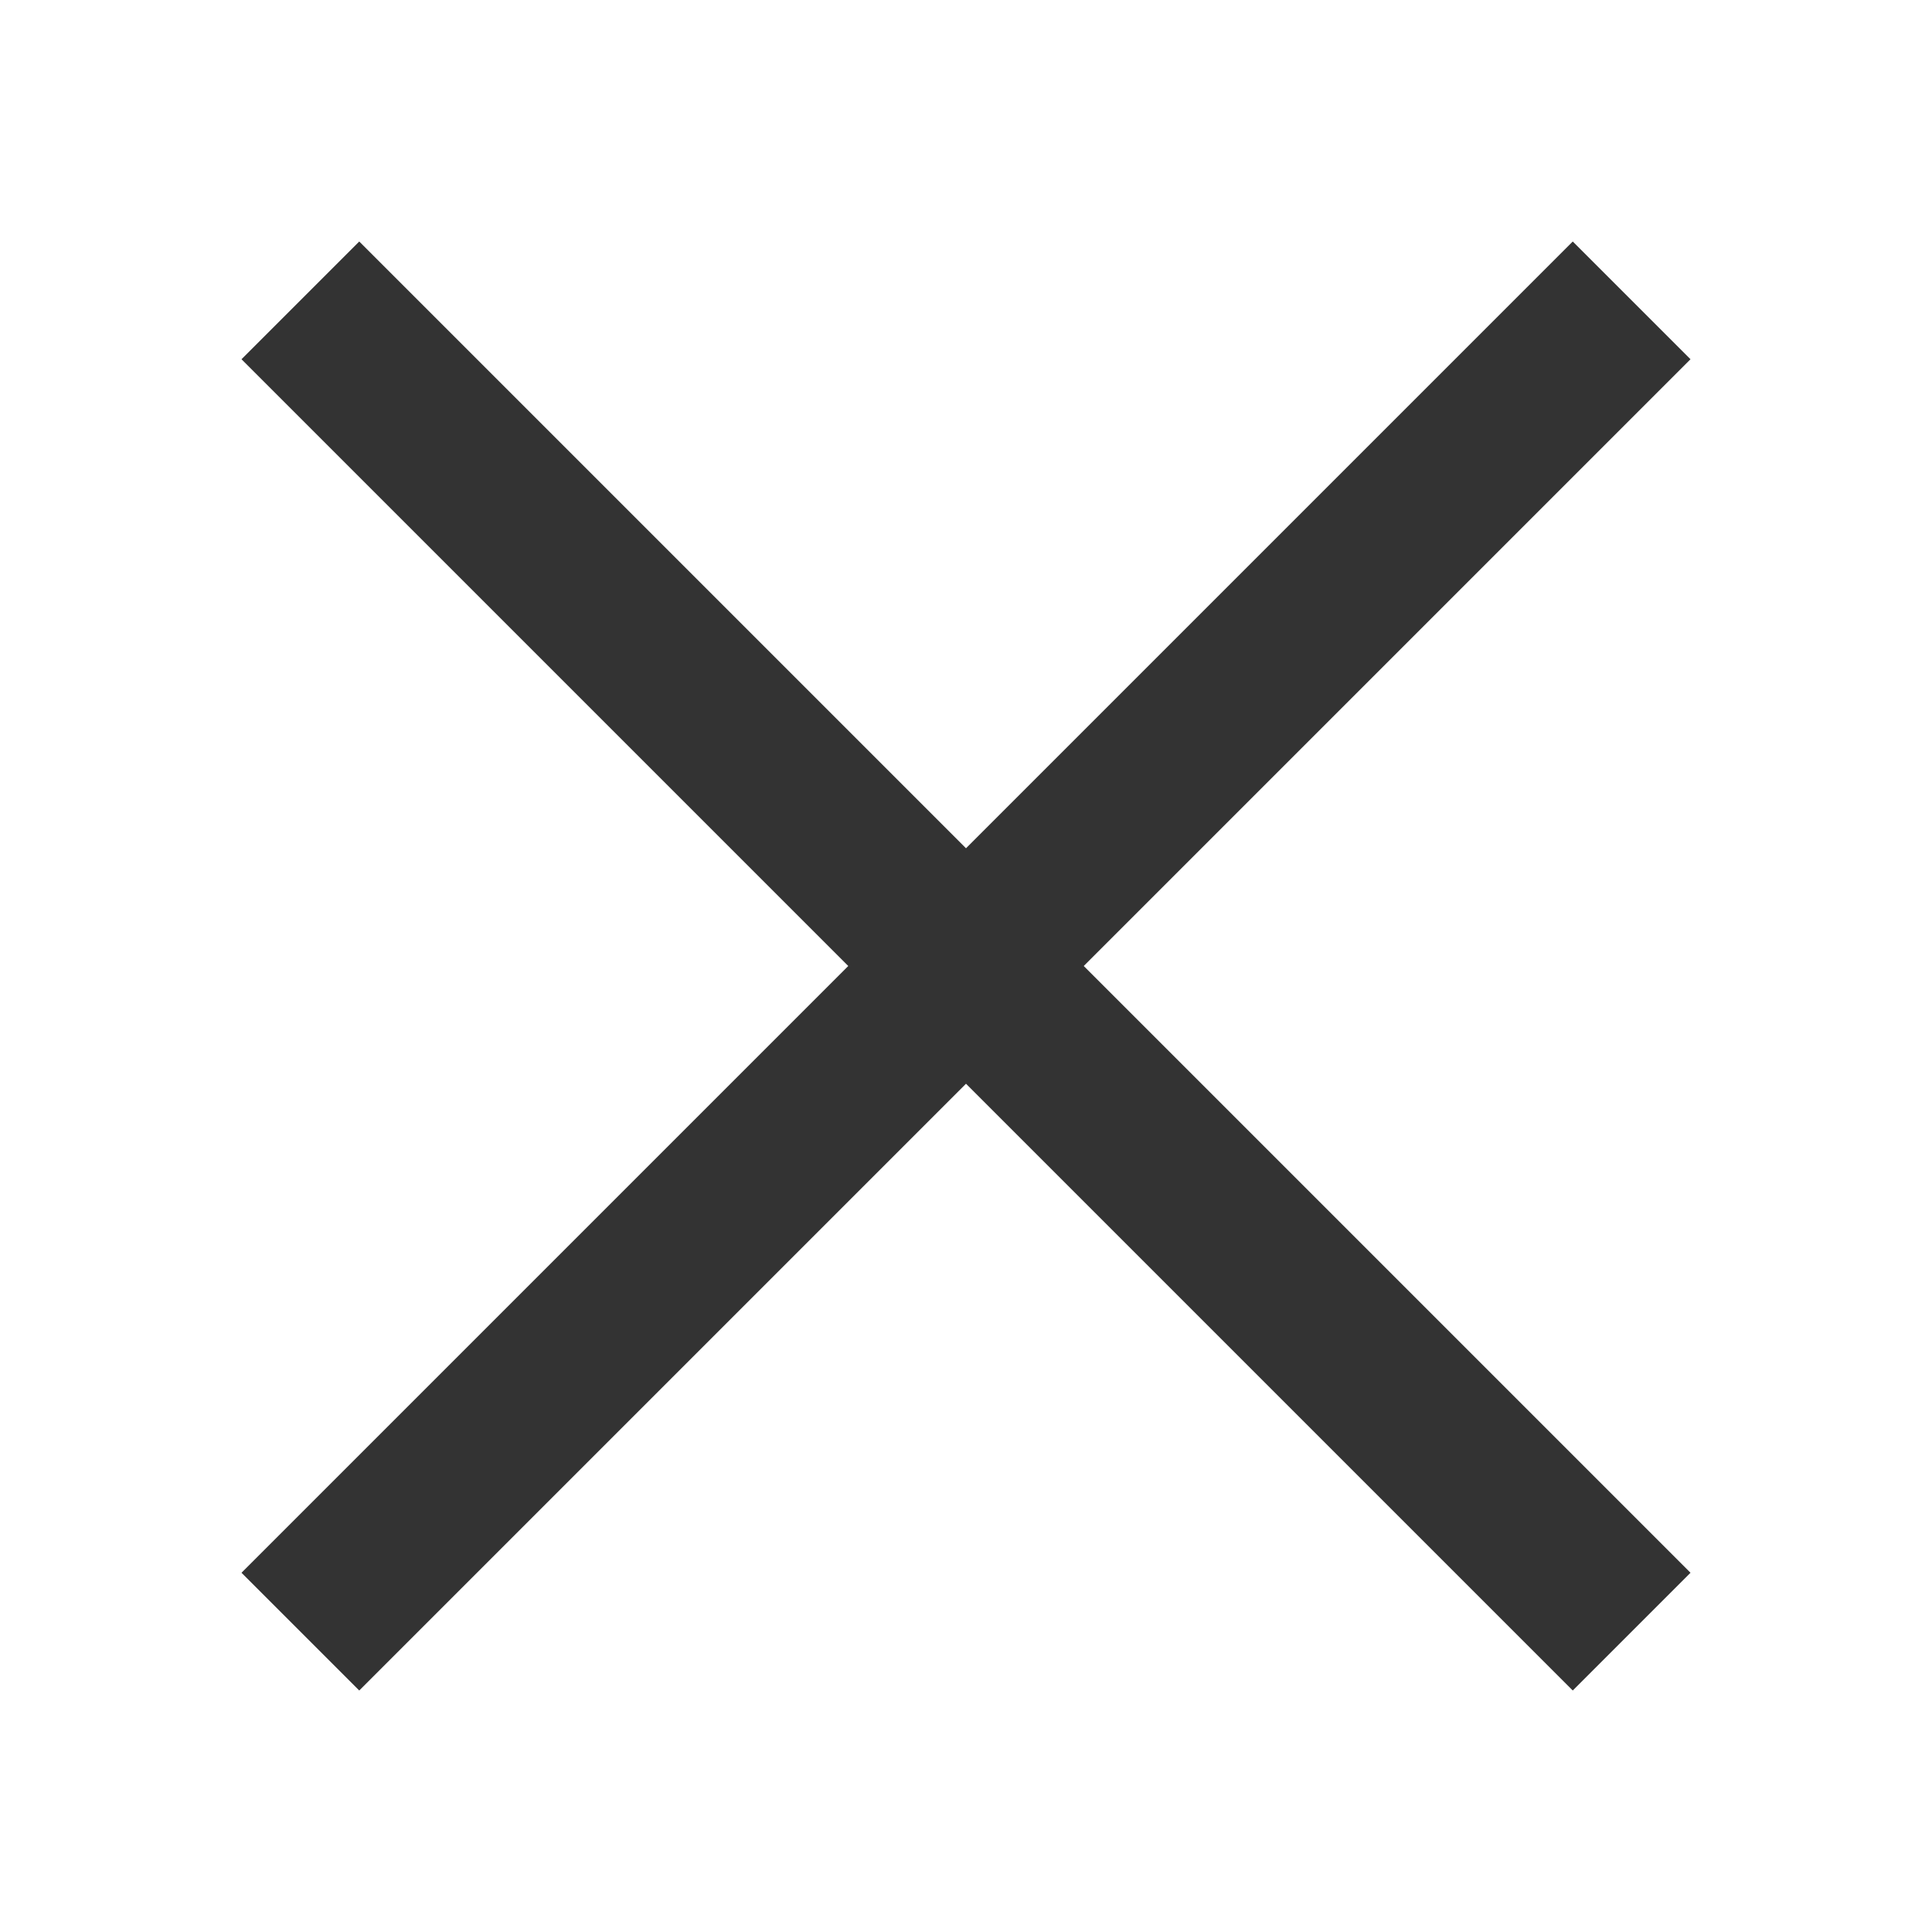
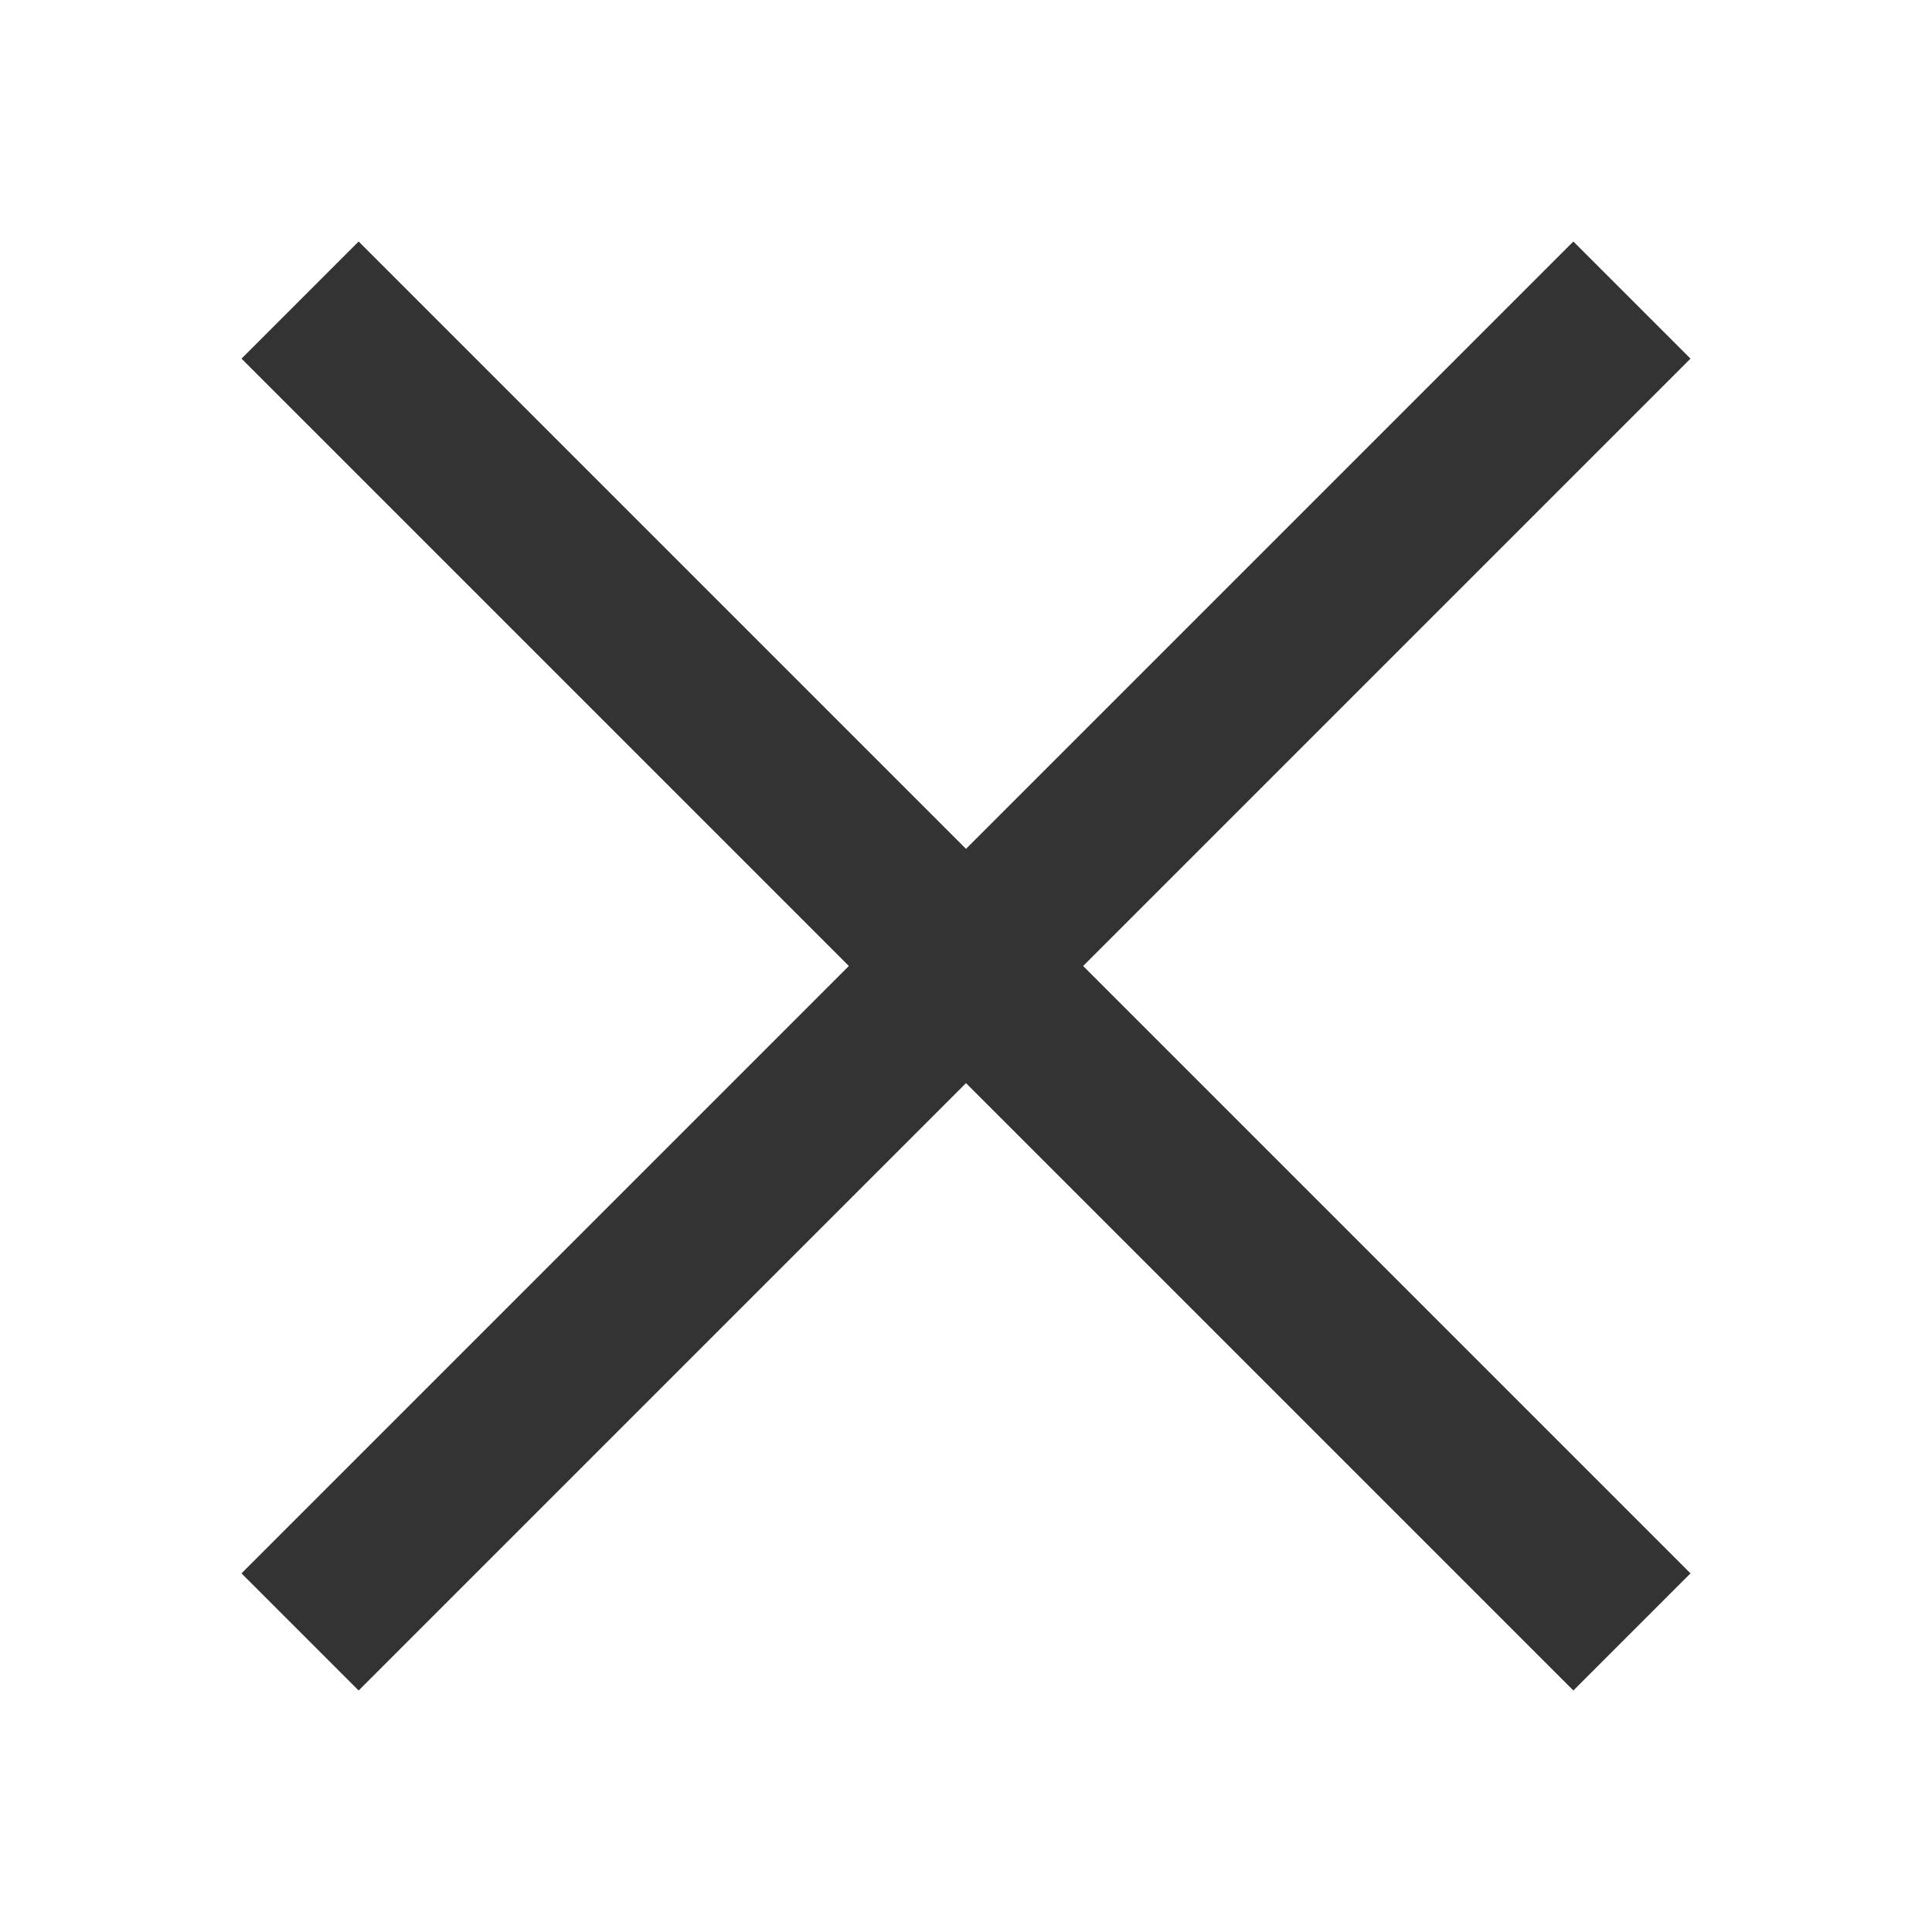
- <svg xmlns="http://www.w3.org/2000/svg" width="16" height="16" viewBox="0 0 16 16" fill="none">
-   <path fill-rule="evenodd" clip-rule="evenodd" d="M7.025 8L2 2.975L2.975 2L8 7.025L13.025 2L14 2.975L8.975 8L14 13.025L13.025 14L8 8.975L2.975 14L2 13.025L7.025 8Z" fill="#333333" />
+ <svg xmlns="http://www.w3.org/2000/svg" viewBox="0 0 16 16" fill="none">
+   <path fill-rule="evenodd" clip-rule="evenodd" d="m7.03 8-5.03-5.03.97-.97 5.03 5.03 5.03-5.03.97.97-5.03 5.03 5.03 5.03-.97.97-5.03-5.03-5.03 5.03-.97-.97 5.03-5.03Z" fill="#333" />
</svg>
